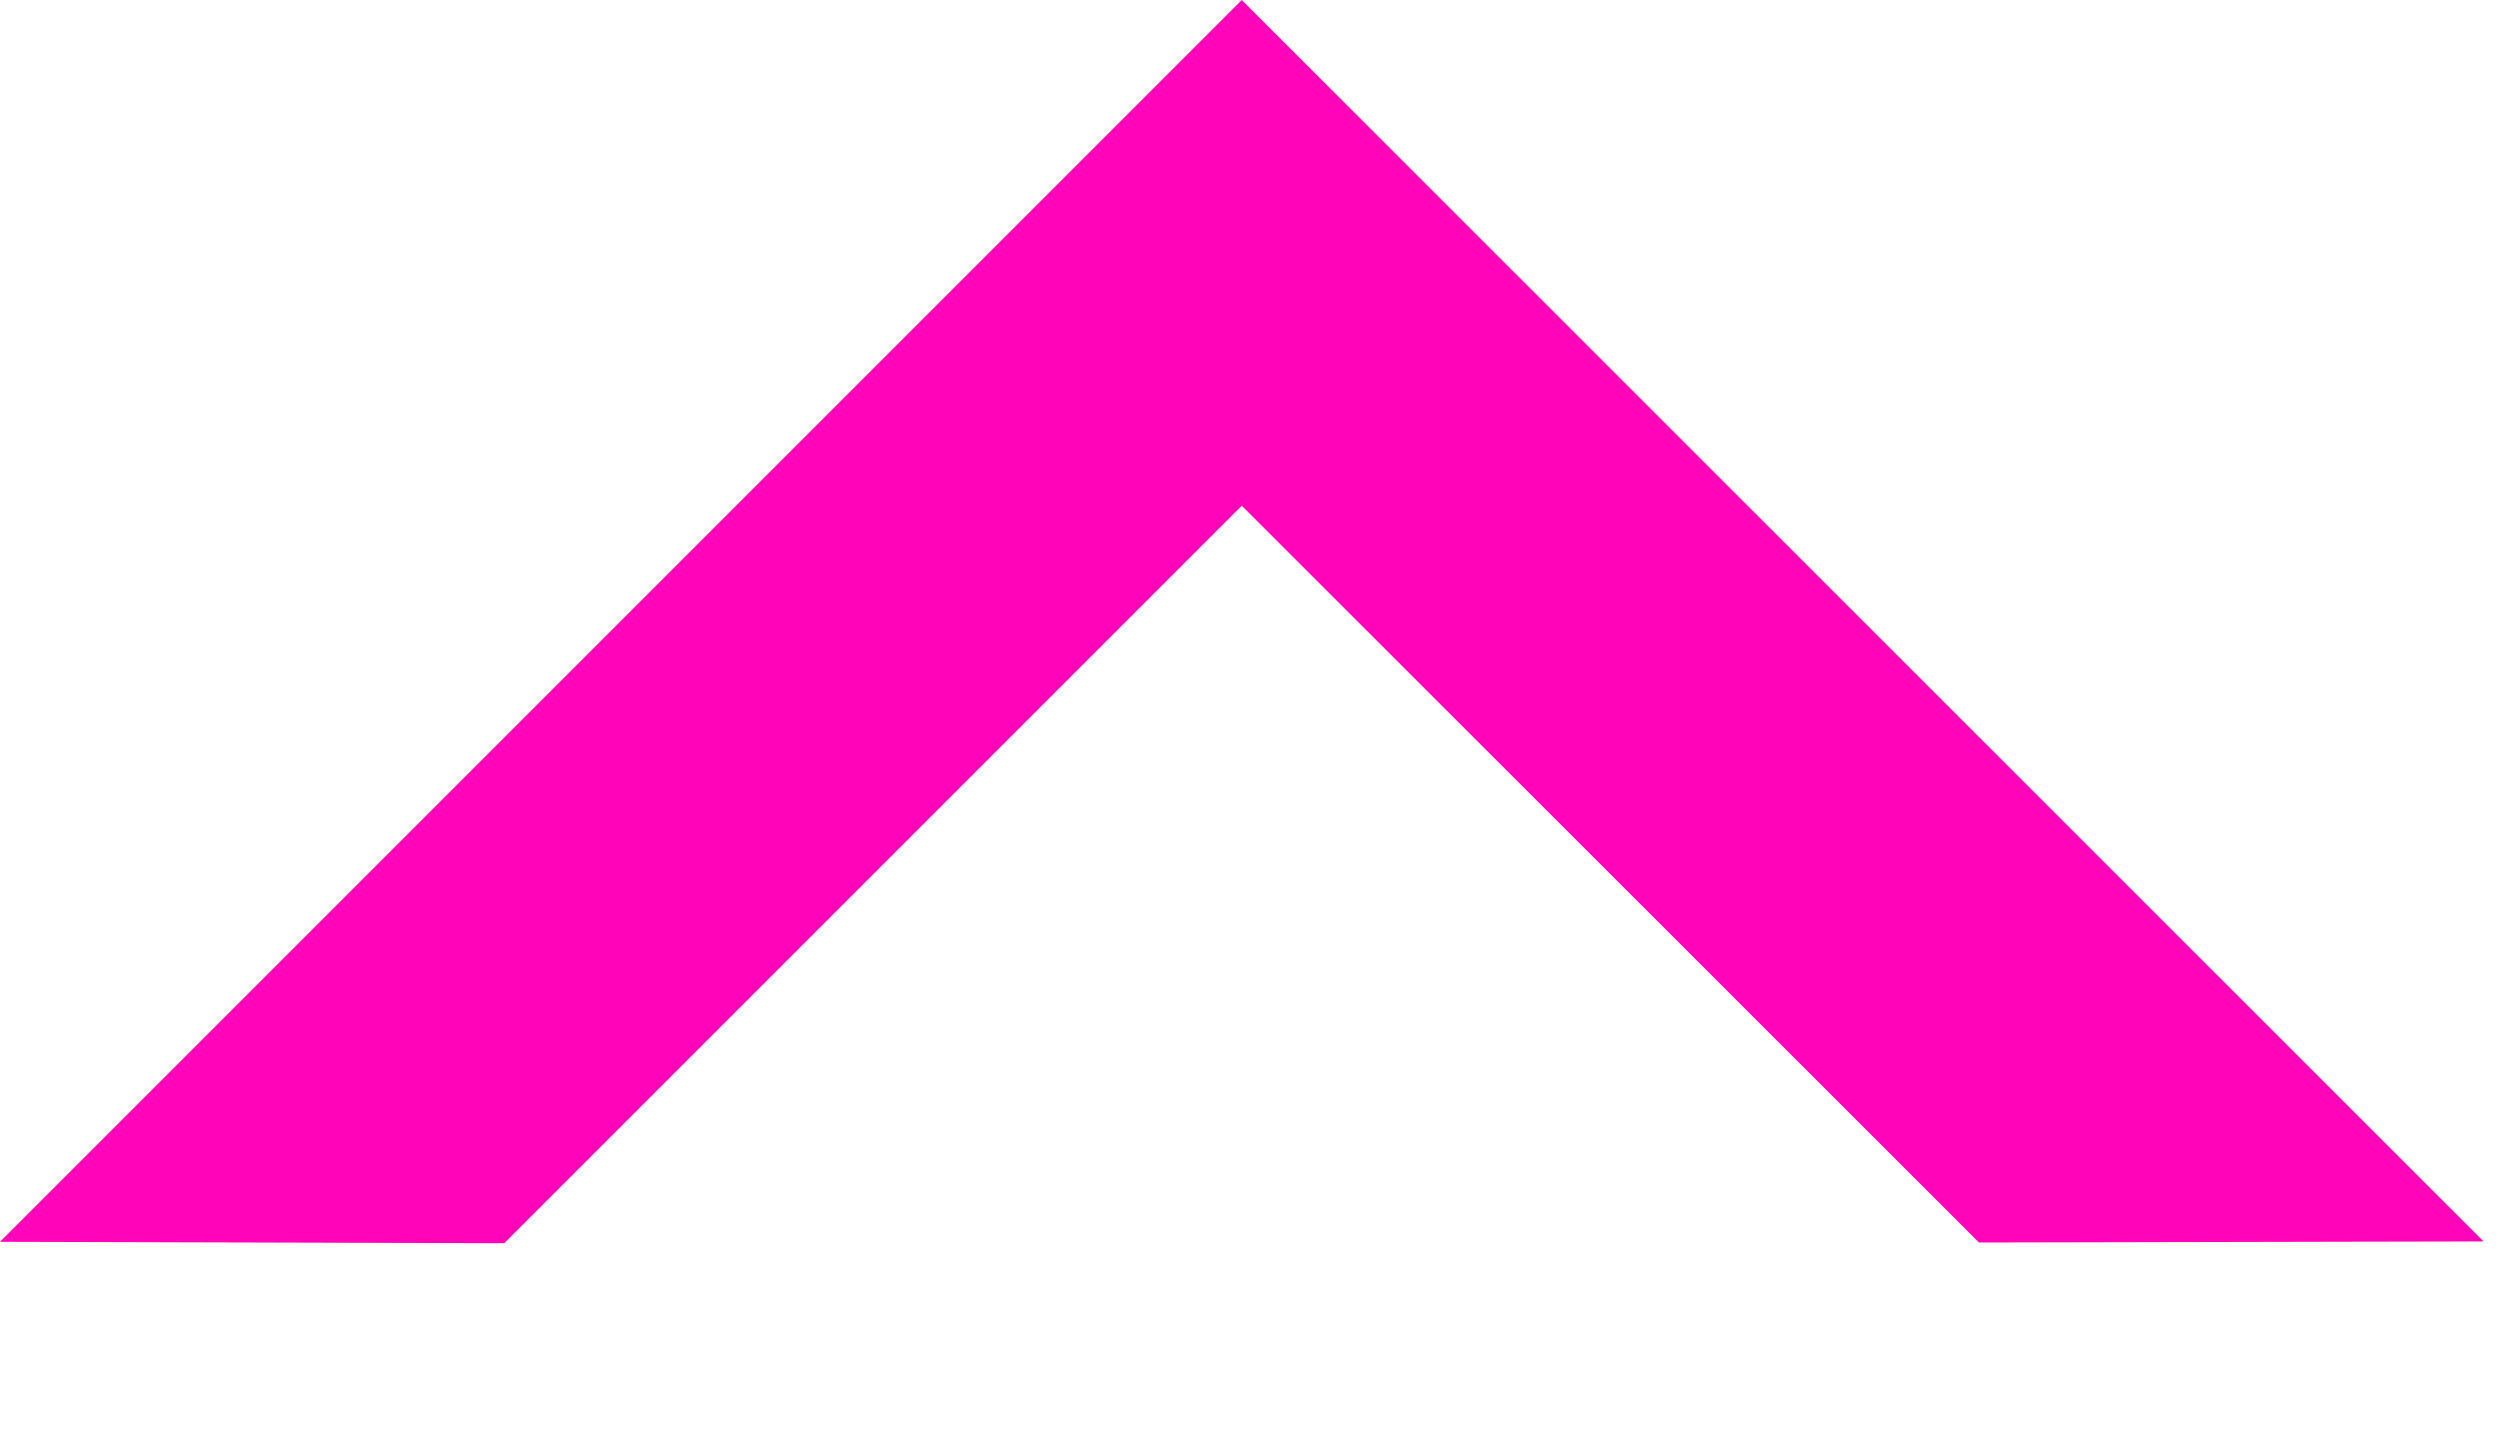
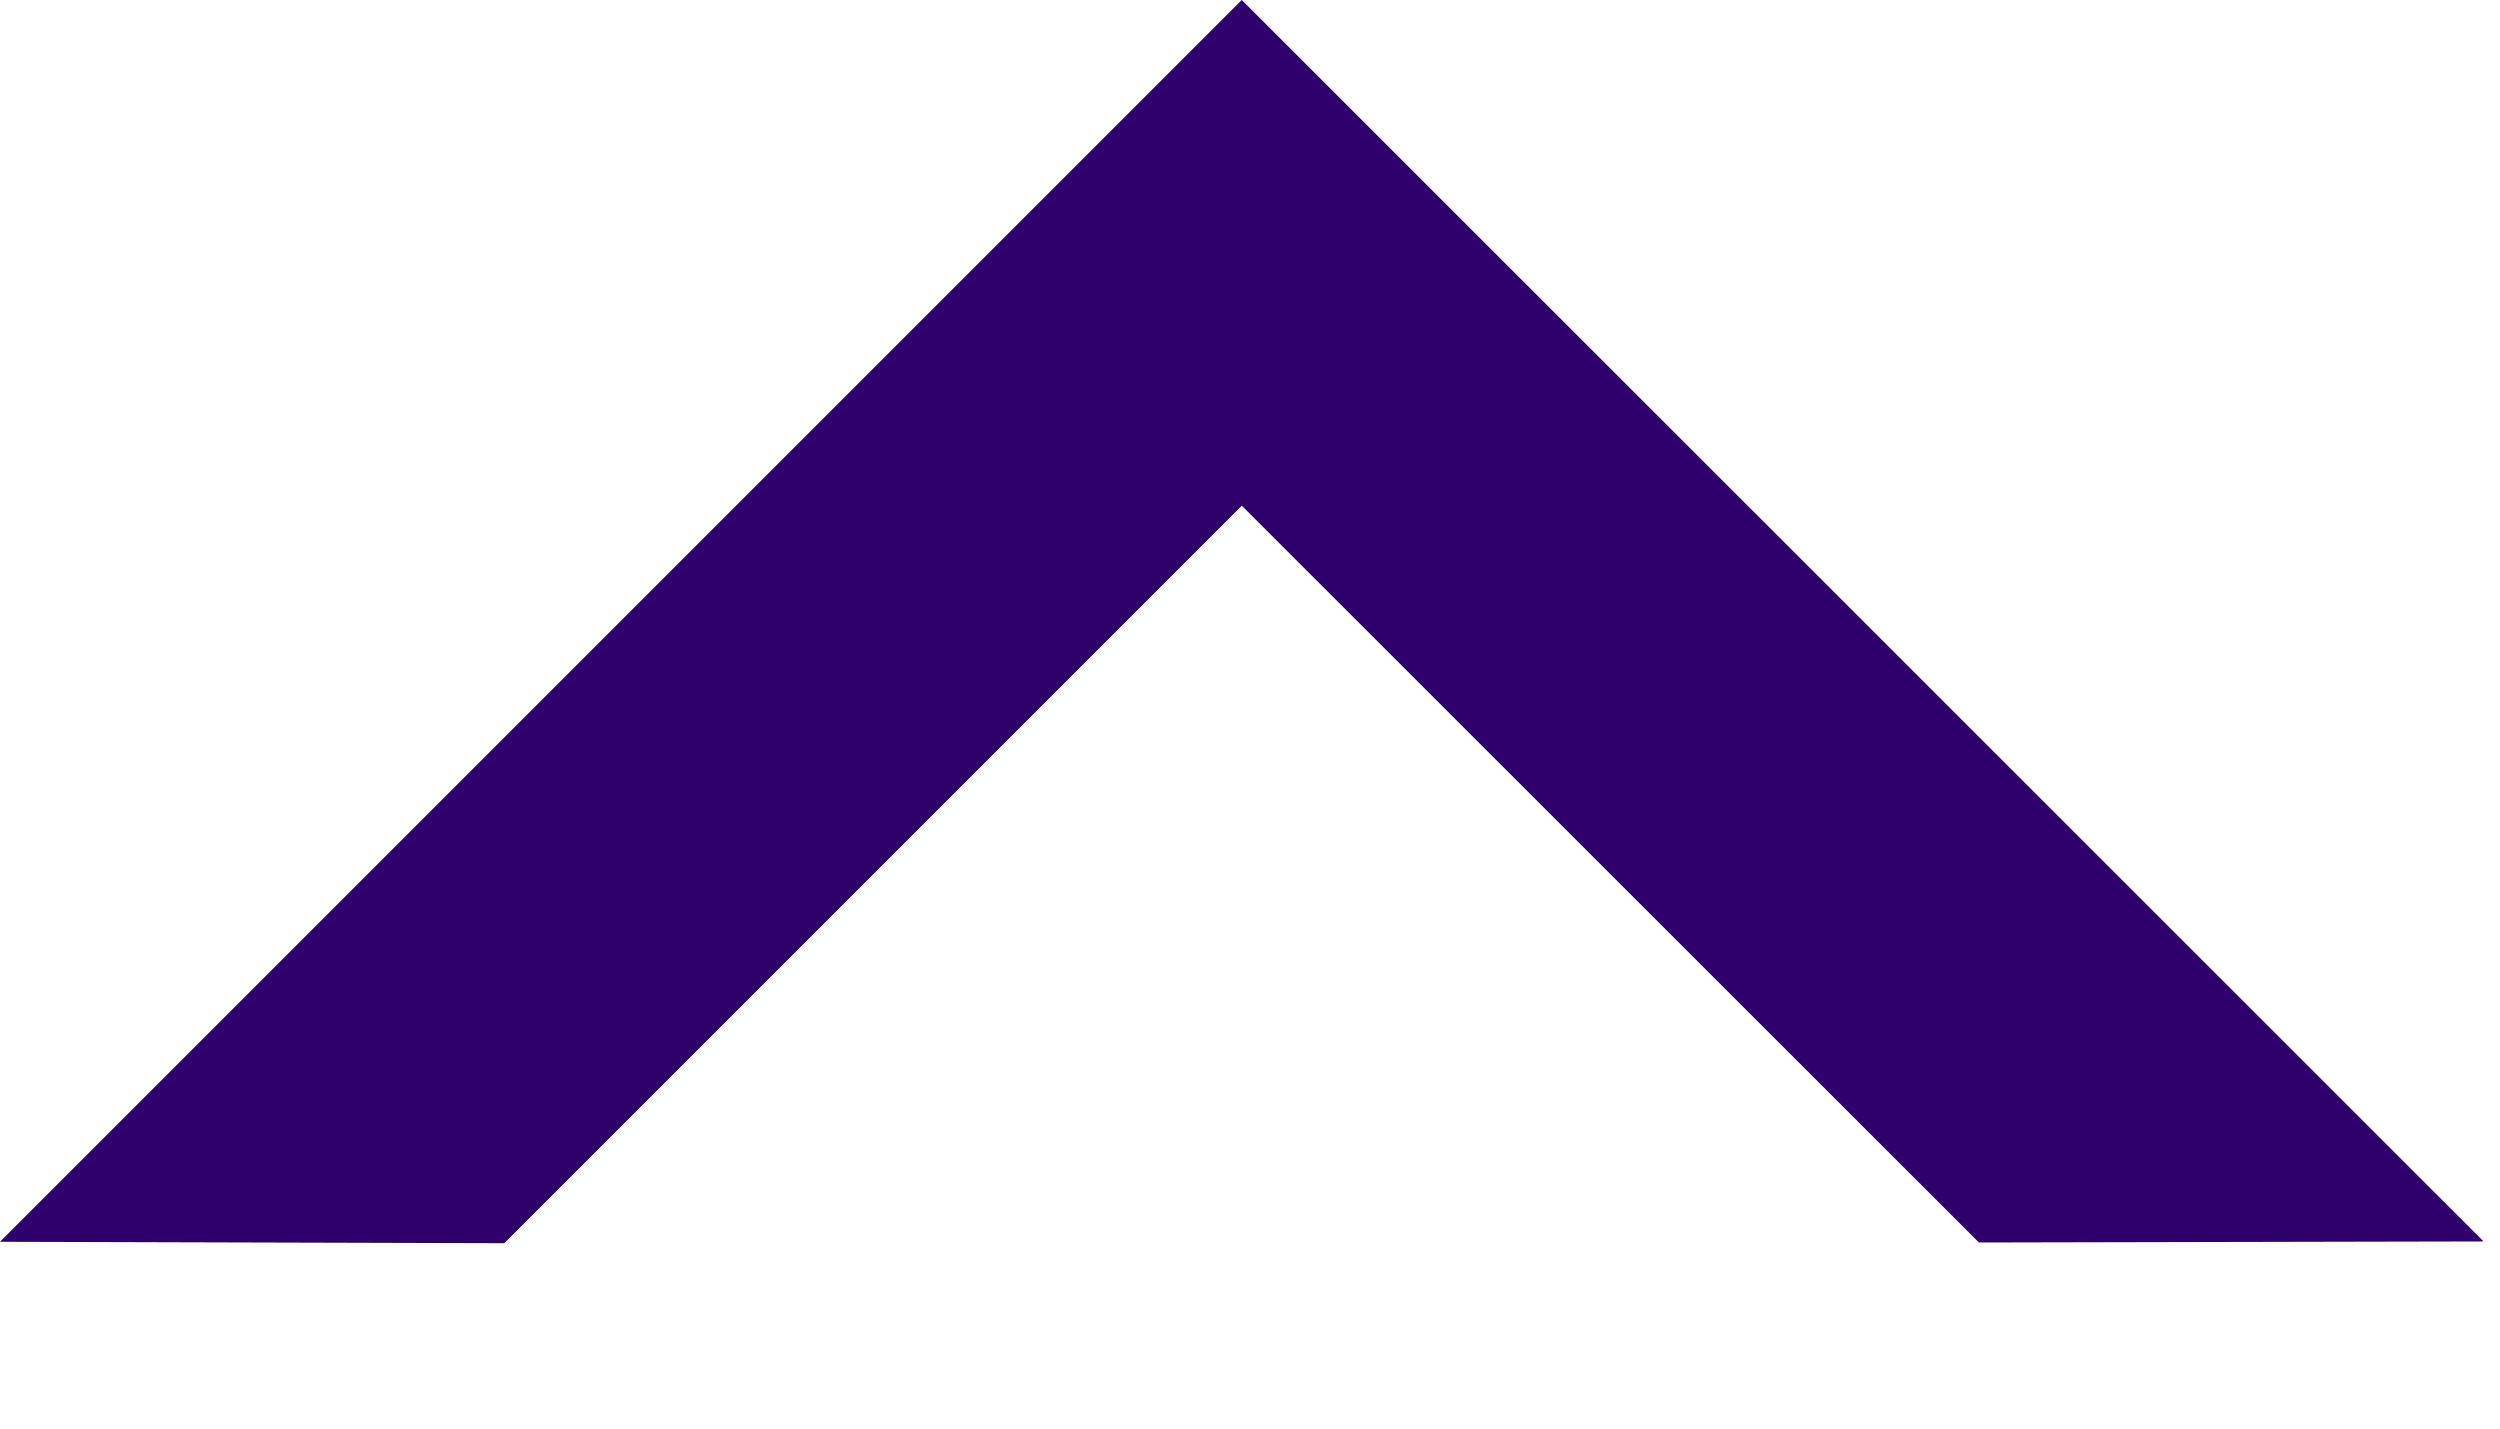
<svg xmlns="http://www.w3.org/2000/svg" width="7" height="4" viewBox="0 0 7 4" fill="none">
-   <path d="M3.477 0L0 3.477L1.412 3.481L3.477 1.416L5.541 3.479L6.954 3.476L3.477 0Z" fill="#FF04B9" />
+   <path d="M3.477 0L0 3.477L1.412 3.481L3.477 1.416L5.541 3.479L6.954 3.476L3.477 0Z" fill="#2F006B" />
</svg>
